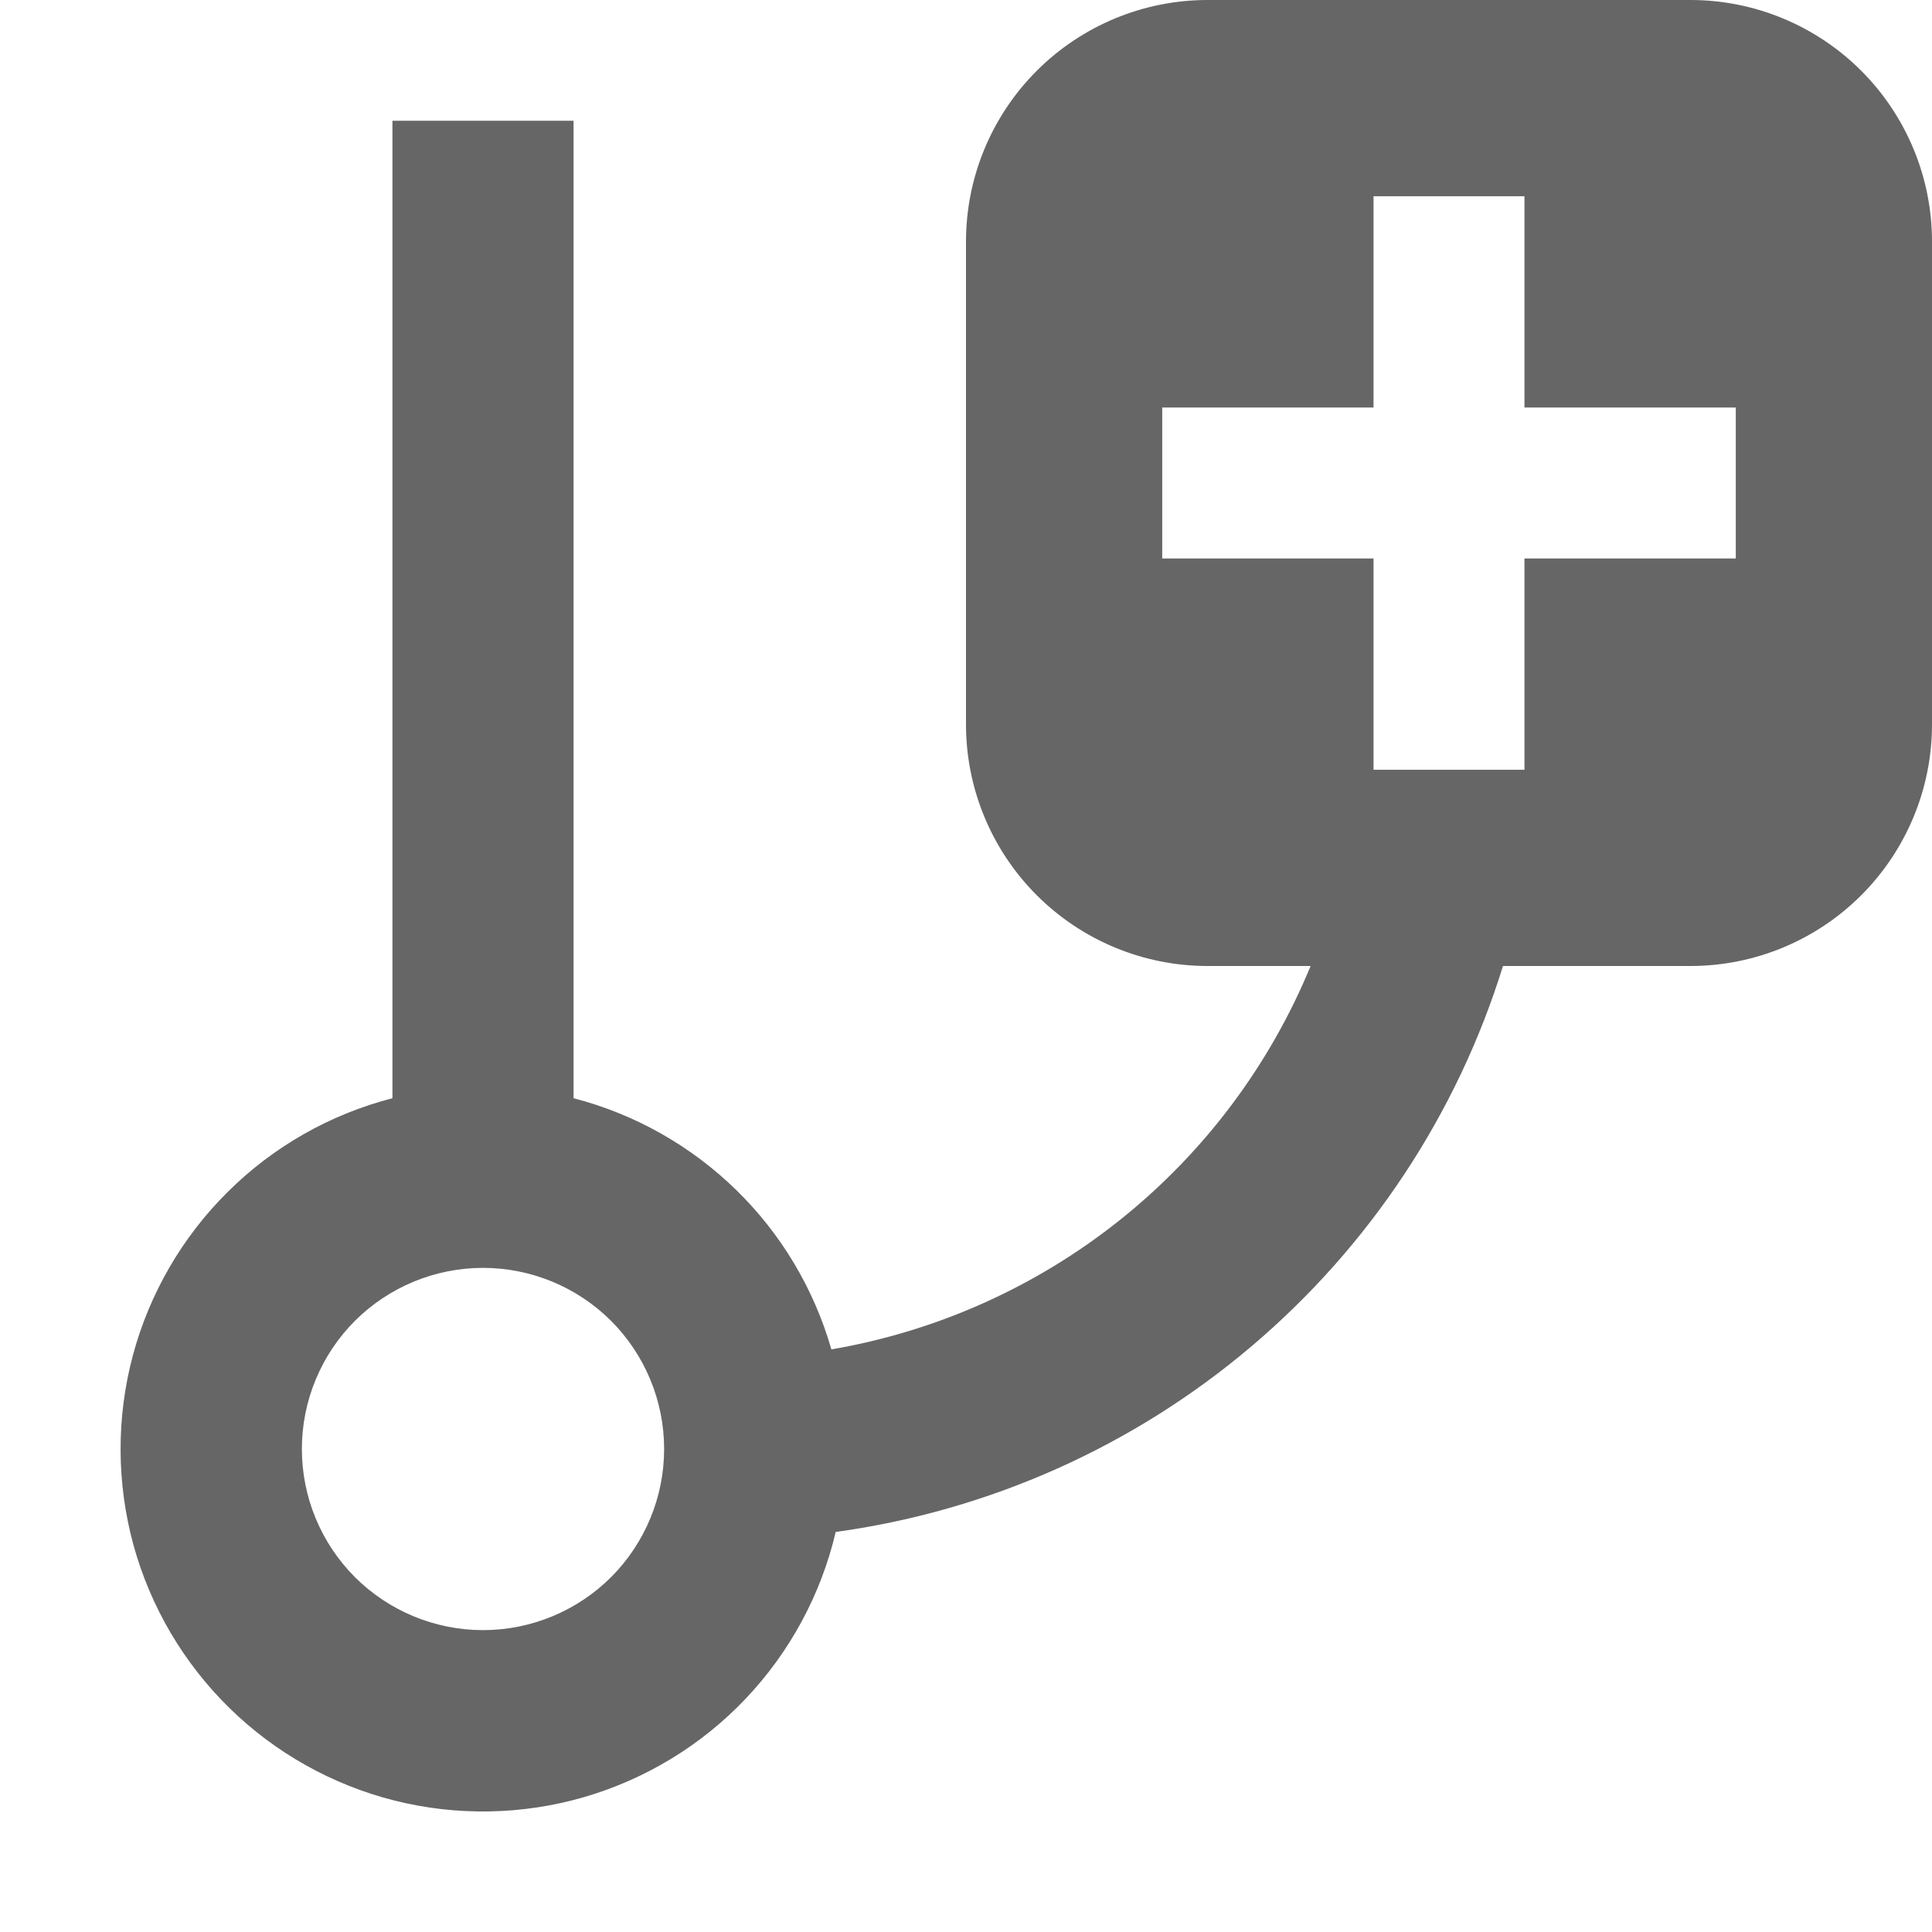
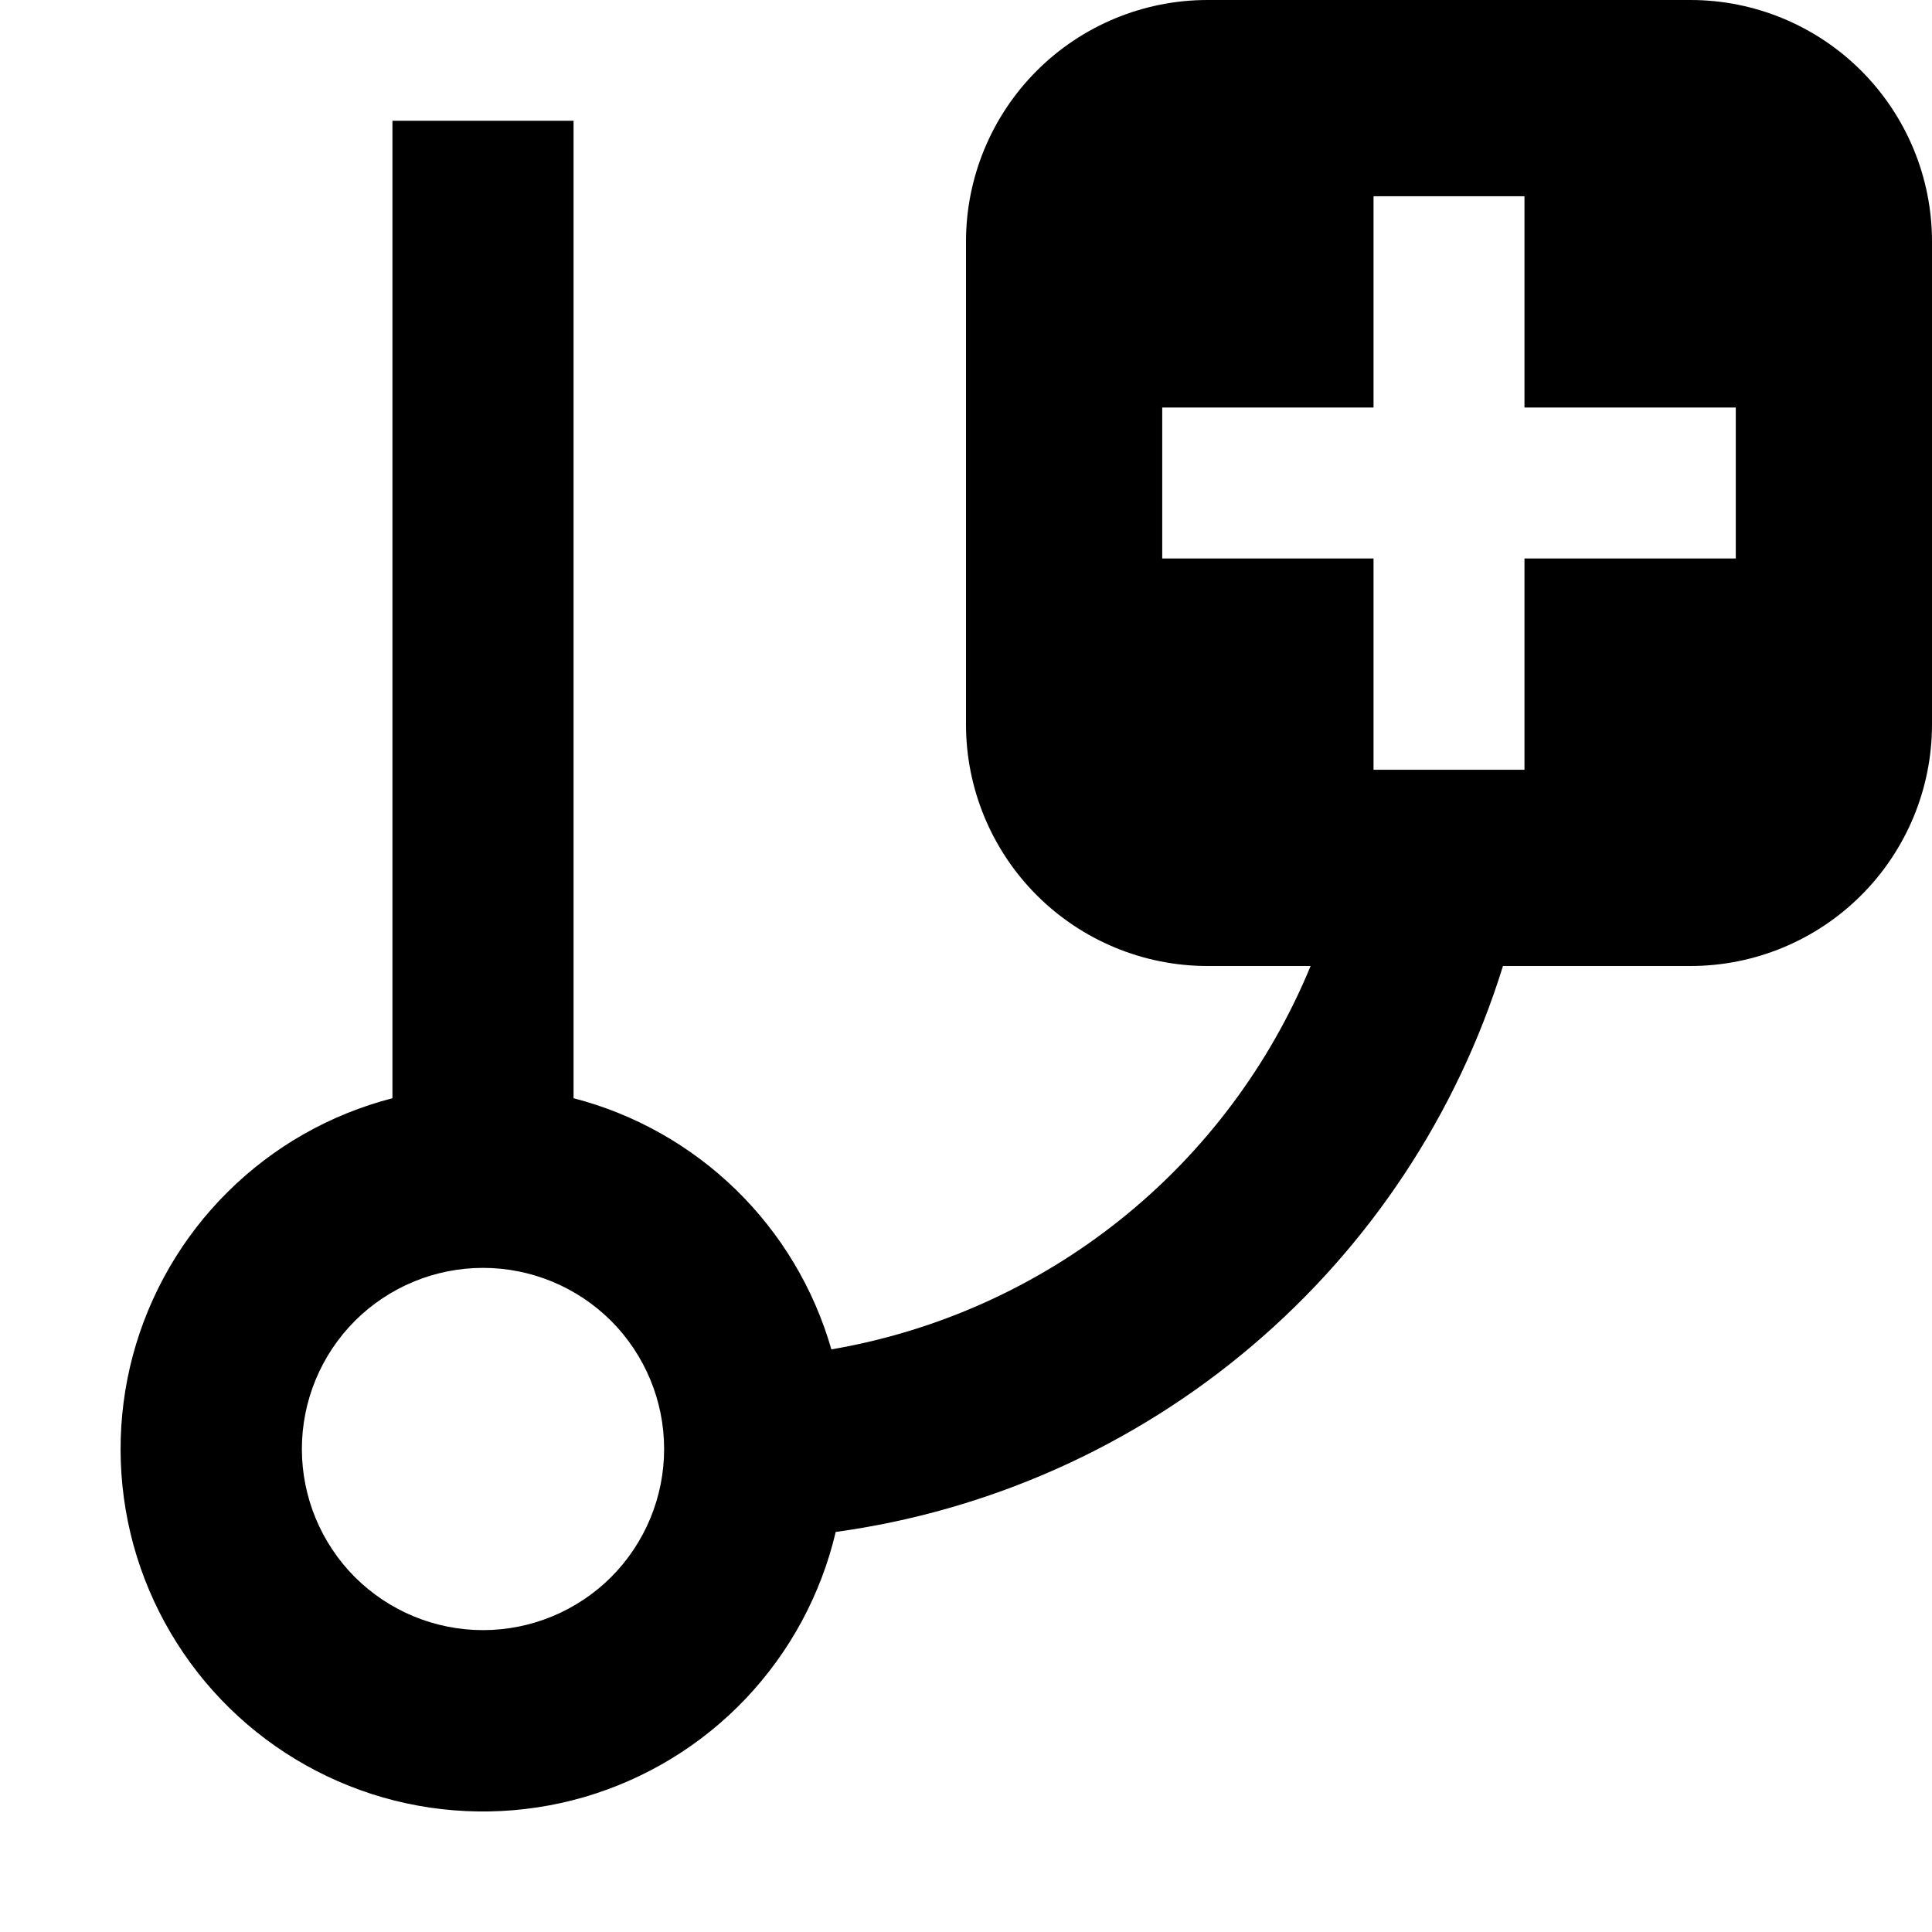
<svg xmlns="http://www.w3.org/2000/svg" width="16" height="16" viewBox="0 0 16 16" fill="none">
-   <path fill-rule="evenodd" clip-rule="evenodd" d="M10 0C9.47 0 8.961 0.211 8.586 0.586C8.211 0.961 8 1.47 8 2V6C8 6.53 8.211 7.039 8.586 7.414C8.961 7.789 9.47 8 10 8H10.854C10.515 8.822 9.974 9.544 9.279 10.1C8.585 10.655 7.761 11.025 6.885 11.175C6.741 10.673 6.468 10.216 6.094 9.852C5.719 9.487 5.256 9.226 4.75 9.095V1H3.25V9.095C2.735 9.228 2.264 9.495 1.887 9.87C1.509 10.244 1.238 10.712 1.1 11.226C0.963 11.74 0.965 12.281 1.105 12.794C1.246 13.307 1.521 13.774 1.901 14.146C2.281 14.518 2.753 14.782 3.269 14.912C3.785 15.041 4.326 15.031 4.837 14.883C5.348 14.734 5.81 14.453 6.176 14.067C6.542 13.681 6.799 13.205 6.921 12.687C8.192 12.512 9.388 11.978 10.366 11.148C11.345 10.318 12.067 9.226 12.447 8H14C14.53 8 15.039 7.789 15.414 7.414C15.789 7.039 16 6.53 16 6V2C16 1.47 15.789 0.961 15.414 0.586C15.039 0.211 14.53 0 14 0L10 0ZM10.25 3.375H9.625V4.625H11.375V6.375H12.625V4.625H14.375V3.375H12.625V1.625H11.375V3.375H10.25ZM5.5 12C5.5 12.398 5.342 12.779 5.061 13.061C4.779 13.342 4.398 13.5 4 13.5C3.602 13.5 3.221 13.342 2.939 13.061C2.658 12.779 2.5 12.398 2.5 12C2.5 11.602 2.658 11.221 2.939 10.939C3.221 10.658 3.602 10.5 4 10.5C4.398 10.5 4.779 10.658 5.061 10.939C5.342 11.221 5.5 11.602 5.5 12Z" fill="#666666" />
+   <path fill-rule="evenodd" clip-rule="evenodd" d="M10 0C9.47 0 8.961 0.211 8.586 0.586C8.211 0.961 8 1.47 8 2V6C8 6.53 8.211 7.039 8.586 7.414C8.961 7.789 9.47 8 10 8H10.854C10.515 8.822 9.974 9.544 9.279 10.1C8.585 10.655 7.761 11.025 6.885 11.175C6.741 10.673 6.468 10.216 6.094 9.852C5.719 9.487 5.256 9.226 4.75 9.095V1H3.25V9.095C2.735 9.228 2.264 9.495 1.887 9.87C1.509 10.244 1.238 10.712 1.1 11.226C0.963 11.74 0.965 12.281 1.105 12.794C1.246 13.307 1.521 13.774 1.901 14.146C2.281 14.518 2.753 14.782 3.269 14.912C3.785 15.041 4.326 15.031 4.837 14.883C5.348 14.734 5.81 14.453 6.176 14.067C6.542 13.681 6.799 13.205 6.921 12.687C8.192 12.512 9.388 11.978 10.366 11.148C11.345 10.318 12.067 9.226 12.447 8H14C14.53 8 15.039 7.789 15.414 7.414C15.789 7.039 16 6.53 16 6V2C16 1.47 15.789 0.961 15.414 0.586C15.039 0.211 14.53 0 14 0L10 0ZM10.25 3.375H9.625V4.625H11.375V6.375H12.625V4.625H14.375V3.375H12.625V1.625H11.375V3.375H10.25ZM5.5 12C5.5 12.398 5.342 12.779 5.061 13.061C4.779 13.342 4.398 13.5 4 13.5C3.602 13.5 3.221 13.342 2.939 13.061C2.658 12.779 2.5 12.398 2.5 12C2.5 11.602 2.658 11.221 2.939 10.939C3.221 10.658 3.602 10.5 4 10.5C4.398 10.5 4.779 10.658 5.061 10.939C5.342 11.221 5.5 11.602 5.5 12Z" fill="currentColor" />
</svg>
